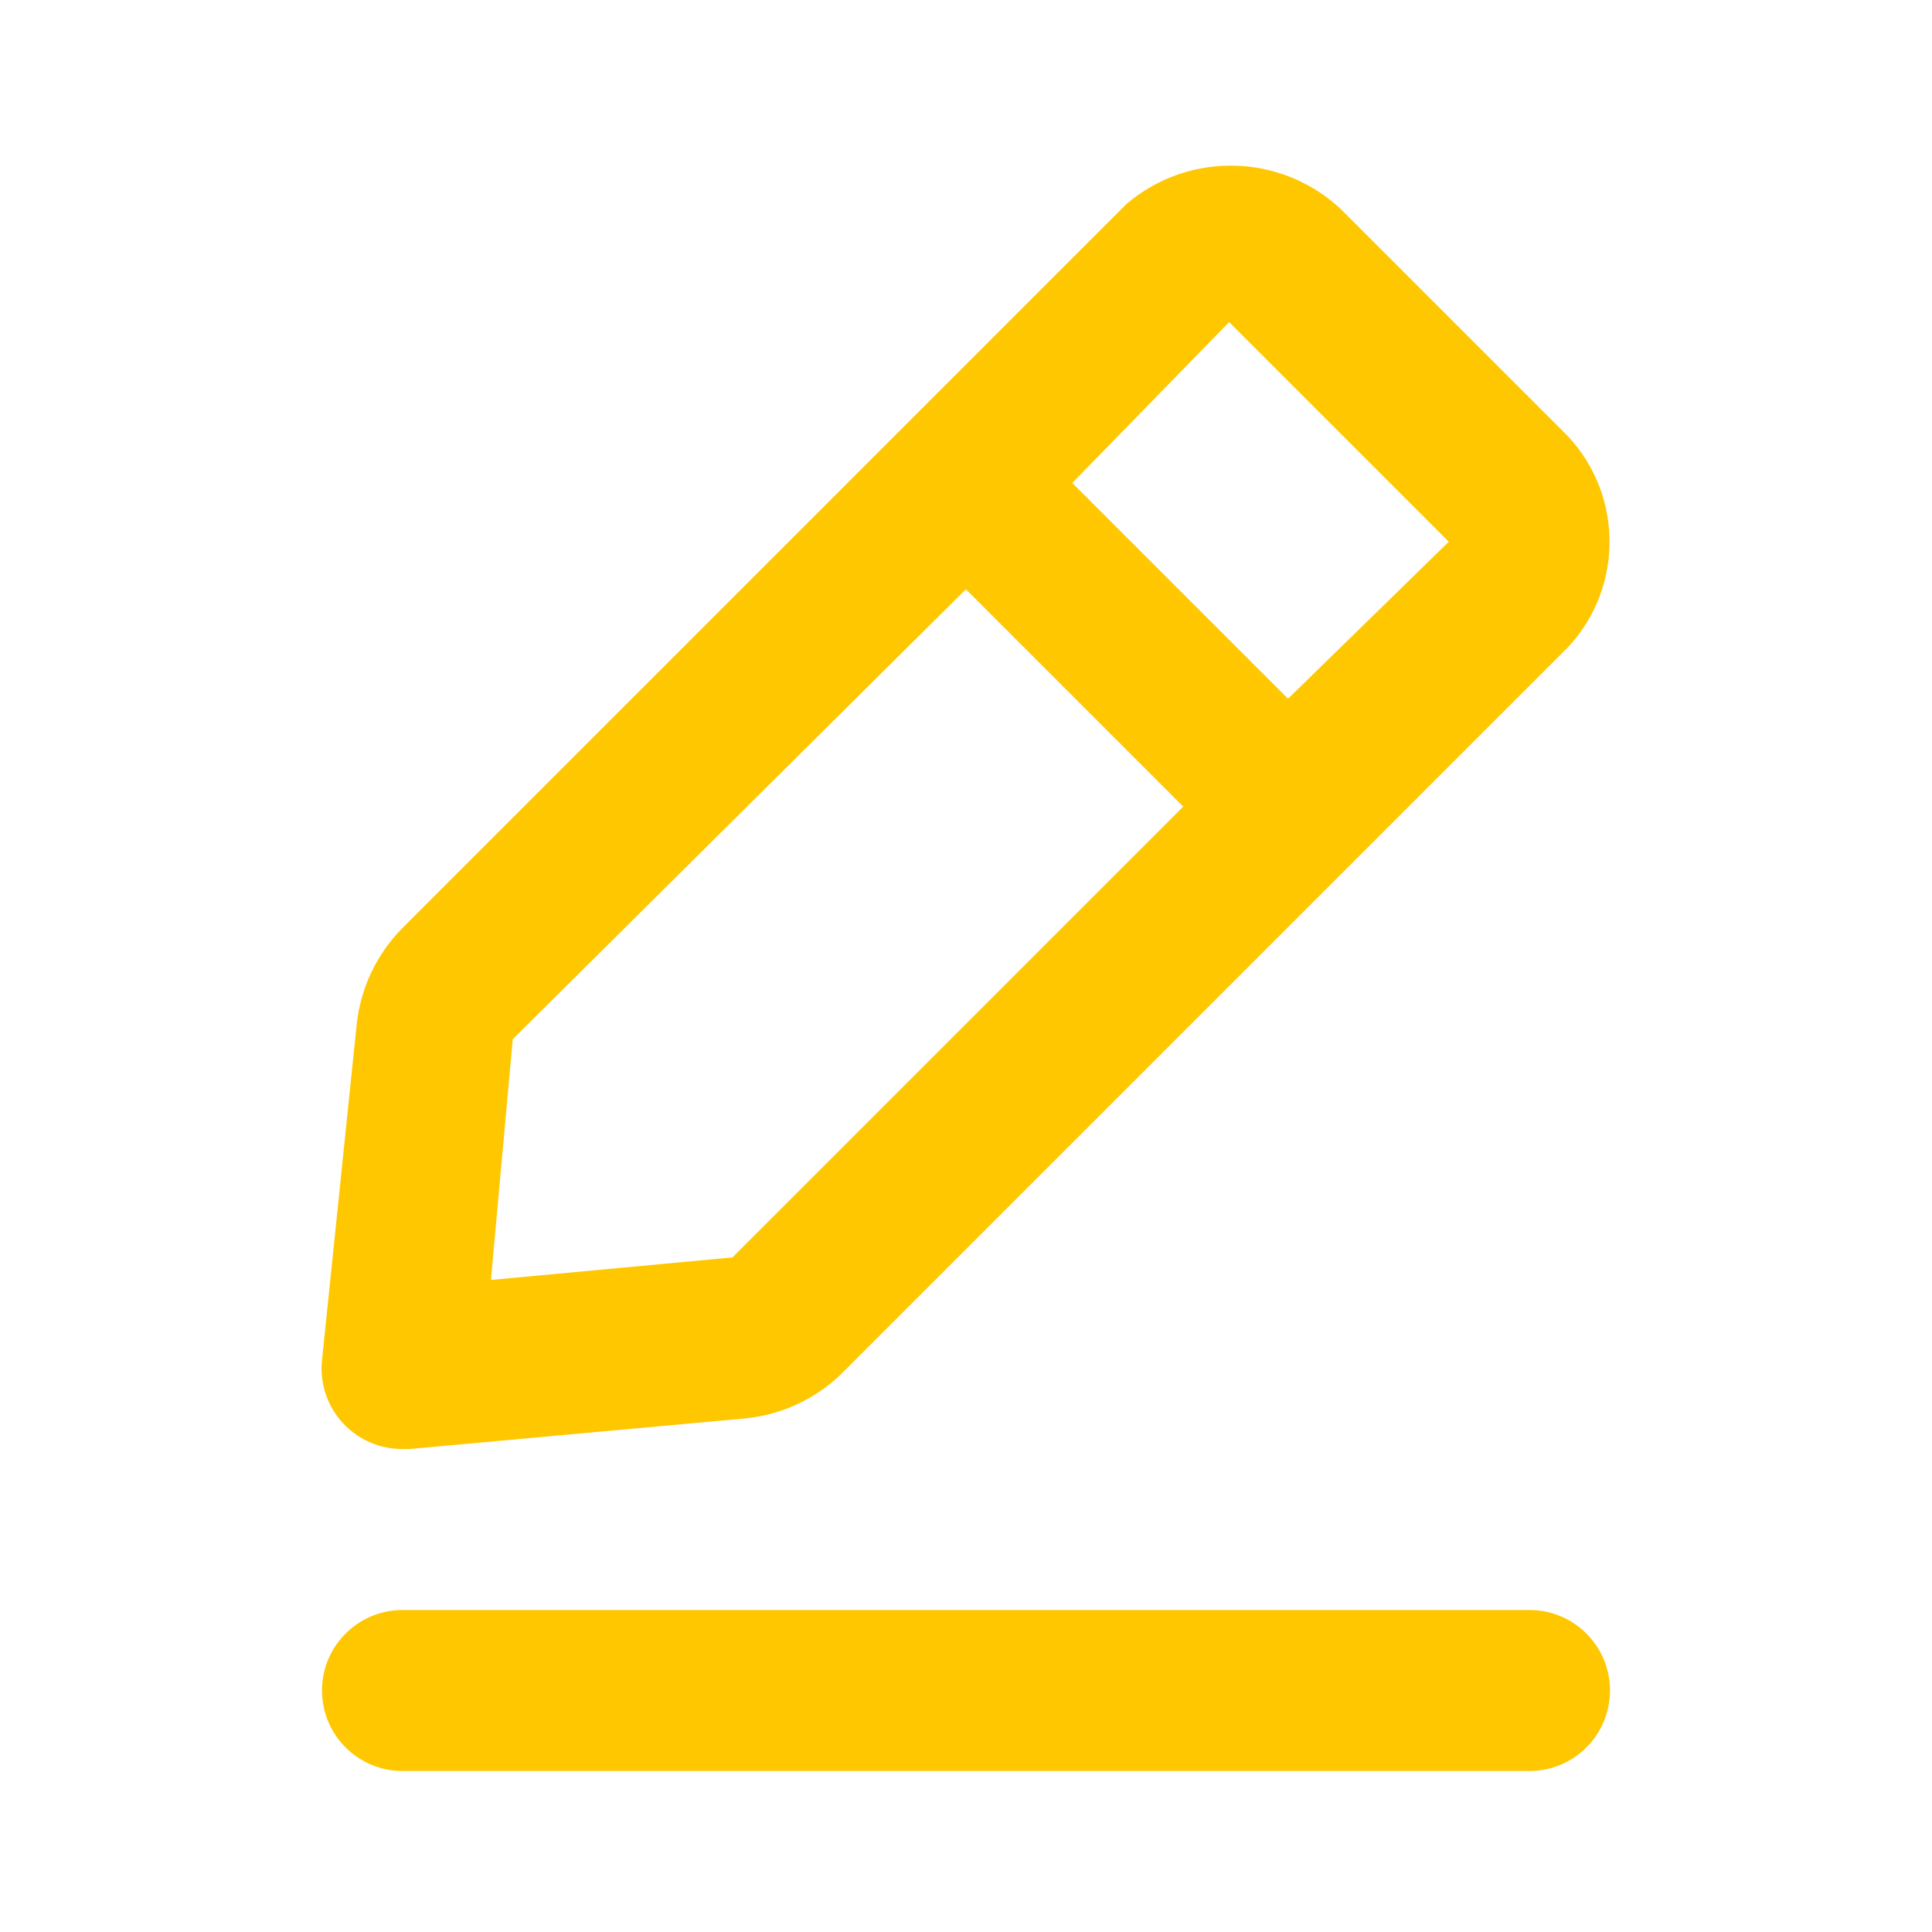
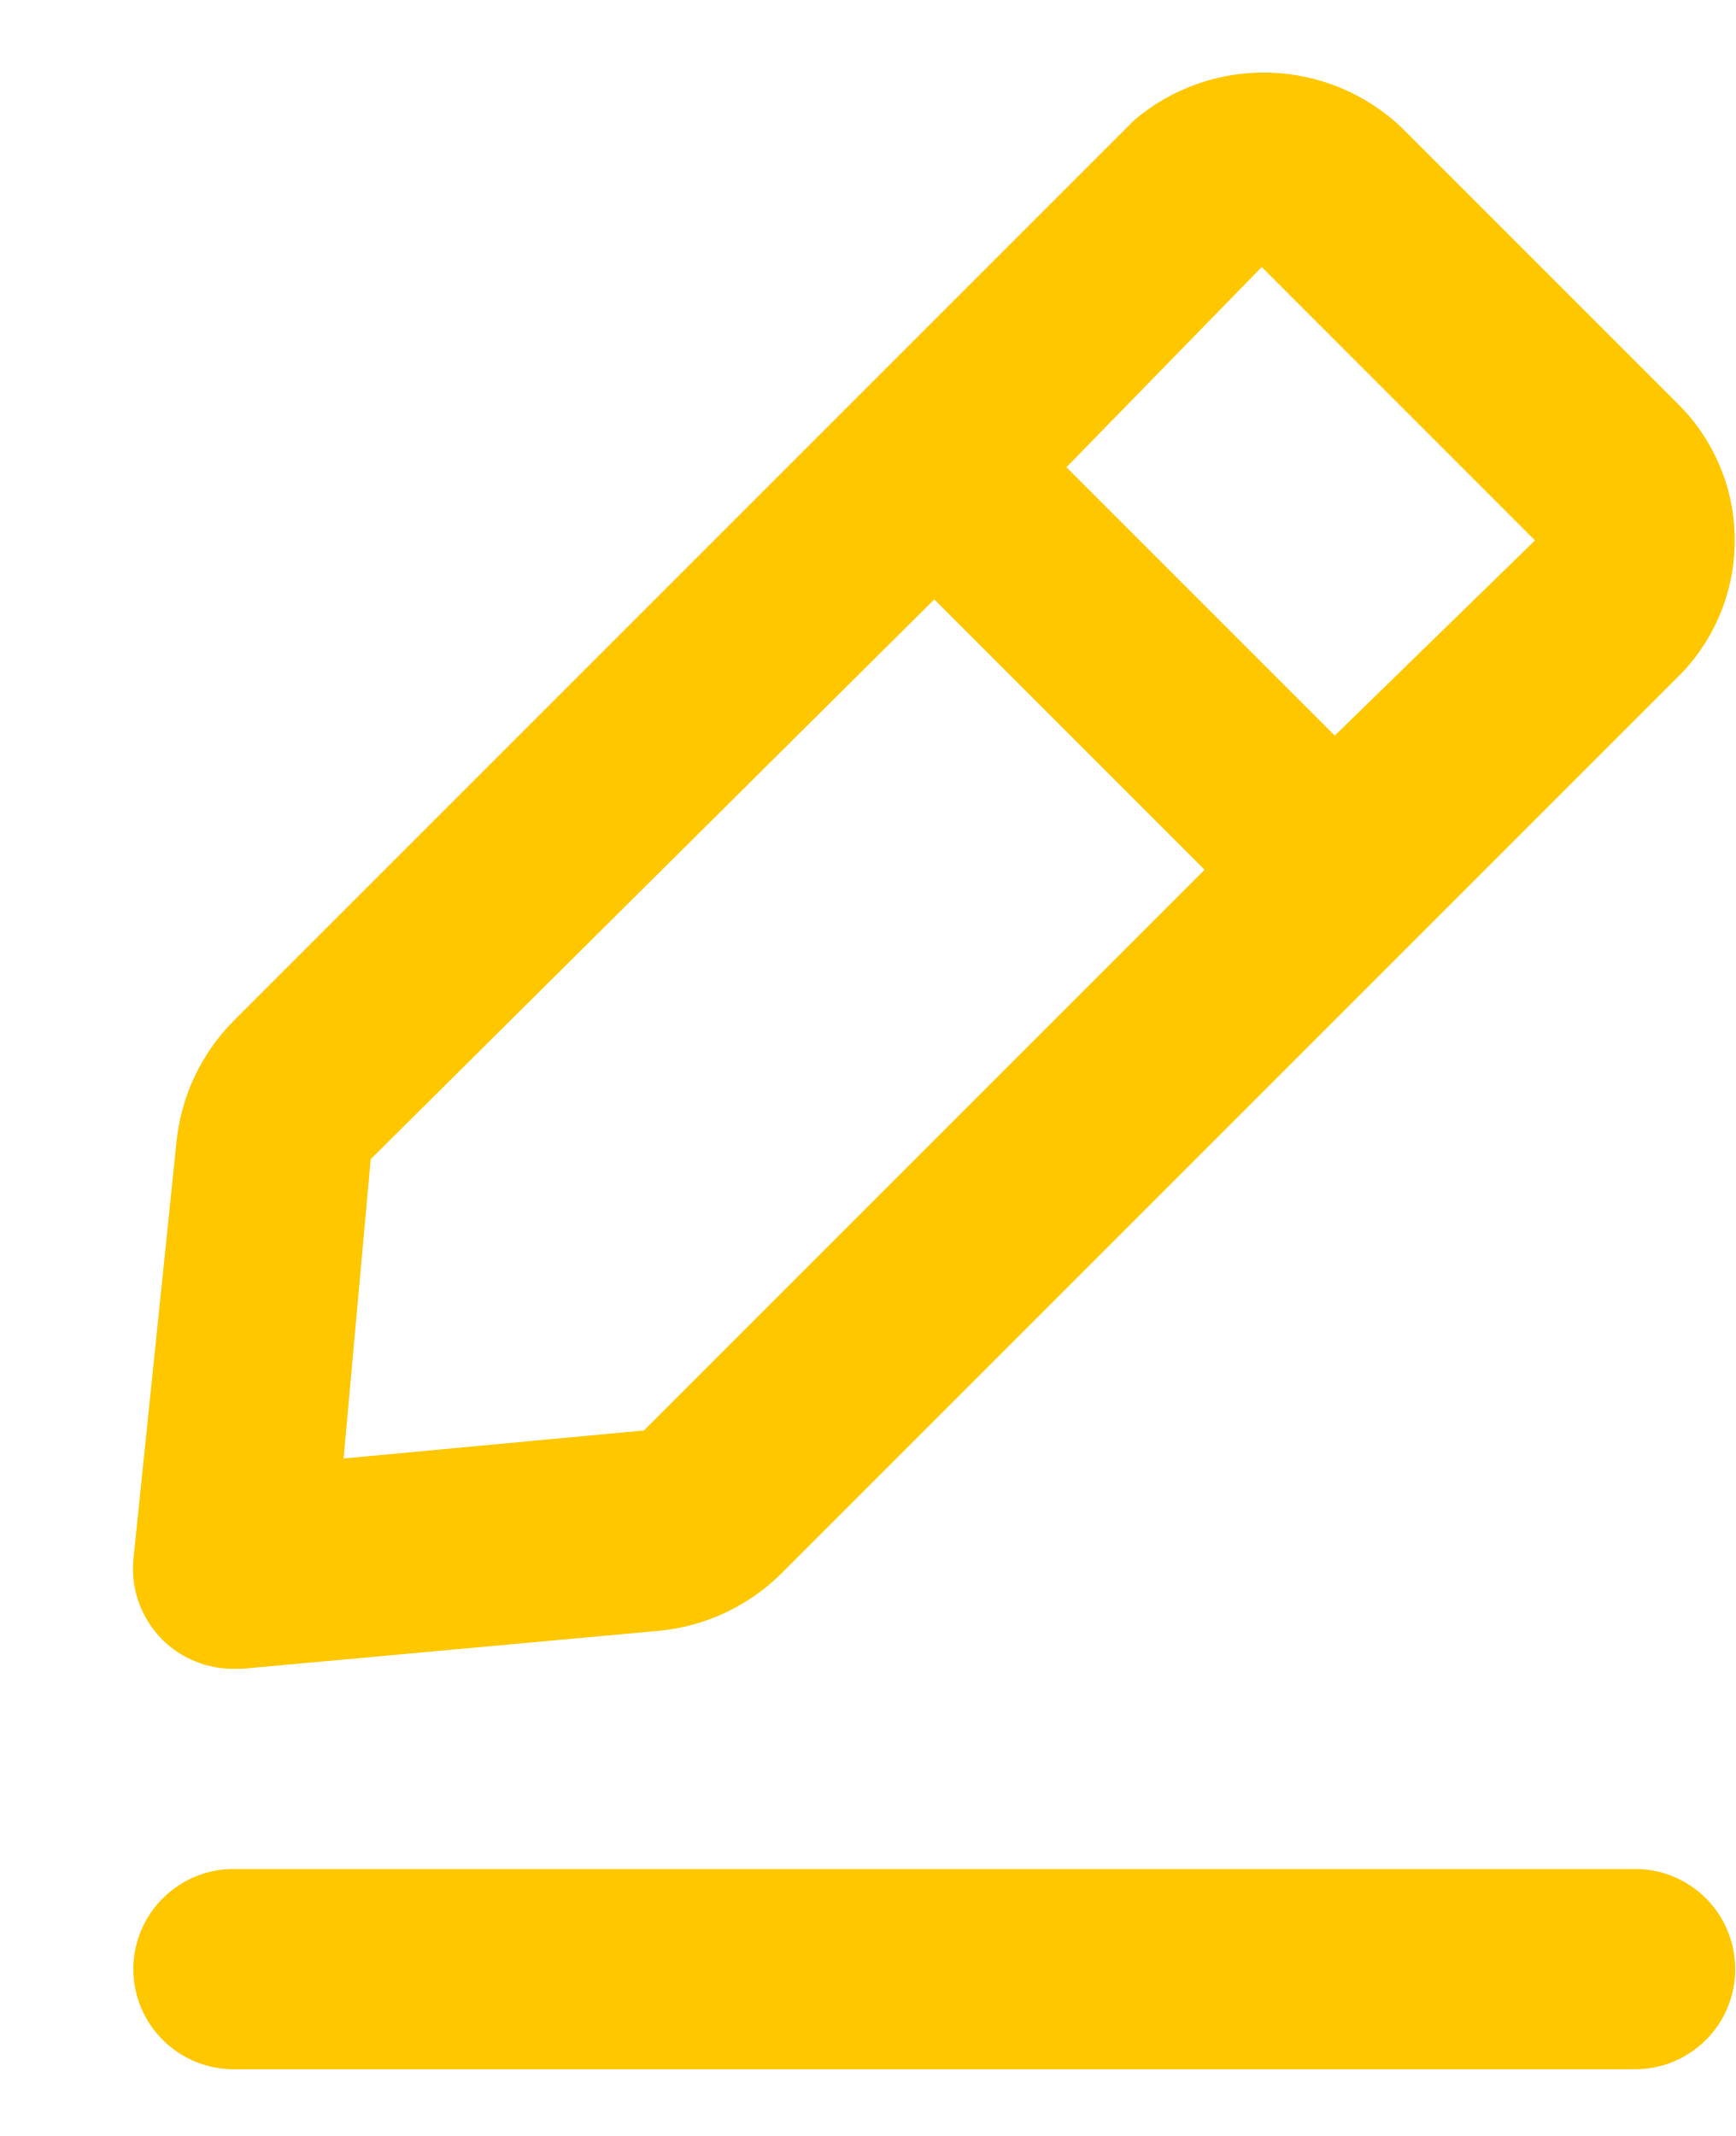
- <svg xmlns="http://www.w3.org/2000/svg" width="18" height="18" viewBox="0 0 18 18" fill="none">
-   <path d="M14.25 15H3.75a.75.75 0 1 0 0 1.5h10.5a.75.75 0 0 0 0-1.5zm-10.5-1.5h.067l3.127-.285a1.5 1.5 0 0 0 .908-.428l6.75-6.75a1.44 1.44 0 0 0-.053-2.032L12.494 1.95a1.5 1.5 0 0 0-1.995-.053l-6.75 6.75a1.5 1.5 0 0 0-.427.908l-.323 3.127a.75.75 0 0 0 .75.818zM11.451 3l2.047 2.047L12 6.51 9.99 4.5 11.452 3zM4.777 9.682 8.999 5.49l2.025 2.025-4.2 4.2-2.25.21.203-2.243z" fill="#FFC700" />
+ <svg xmlns="http://www.w3.org/2000/svg" width="13" height="16" viewBox="0 0 13 16" fill="none">
+   <path d="M12.249 14H1.749C1.55 14 1.36 14.079 1.219 14.22C1.078 14.361 0.999 14.551 0.999 14.75C0.999 14.949 1.078 15.14 1.219 15.28C1.36 15.421 1.55 15.5 1.749 15.5H12.249C12.448 15.5 12.639 15.421 12.78 15.28C12.92 15.14 12.999 14.949 12.999 14.75C12.999 14.551 12.92 14.361 12.78 14.22C12.639 14.079 12.448 14 12.249 14ZM1.749 12.5H1.817L4.944 12.215C5.287 12.181 5.607 12.03 5.852 11.788L12.602 5.038C12.864 4.761 13.005 4.392 12.995 4.011C12.986 3.63 12.825 3.268 12.549 3.005L10.494 0.95C10.226 0.698 9.875 0.554 9.507 0.544C9.139 0.534 8.78 0.66 8.499 0.898L1.749 7.648C1.507 7.892 1.356 8.213 1.322 8.555L0.999 11.683C0.989 11.793 1.003 11.903 1.041 12.007C1.079 12.111 1.139 12.205 1.217 12.283C1.287 12.352 1.37 12.407 1.461 12.444C1.553 12.482 1.651 12.501 1.749 12.5ZM9.452 2L11.499 4.048L9.999 5.51L7.989 3.5L9.452 2ZM2.777 8.683L6.999 4.49L9.024 6.515L4.824 10.715L2.574 10.925L2.777 8.683Z" fill="#FFC700" />
</svg>
